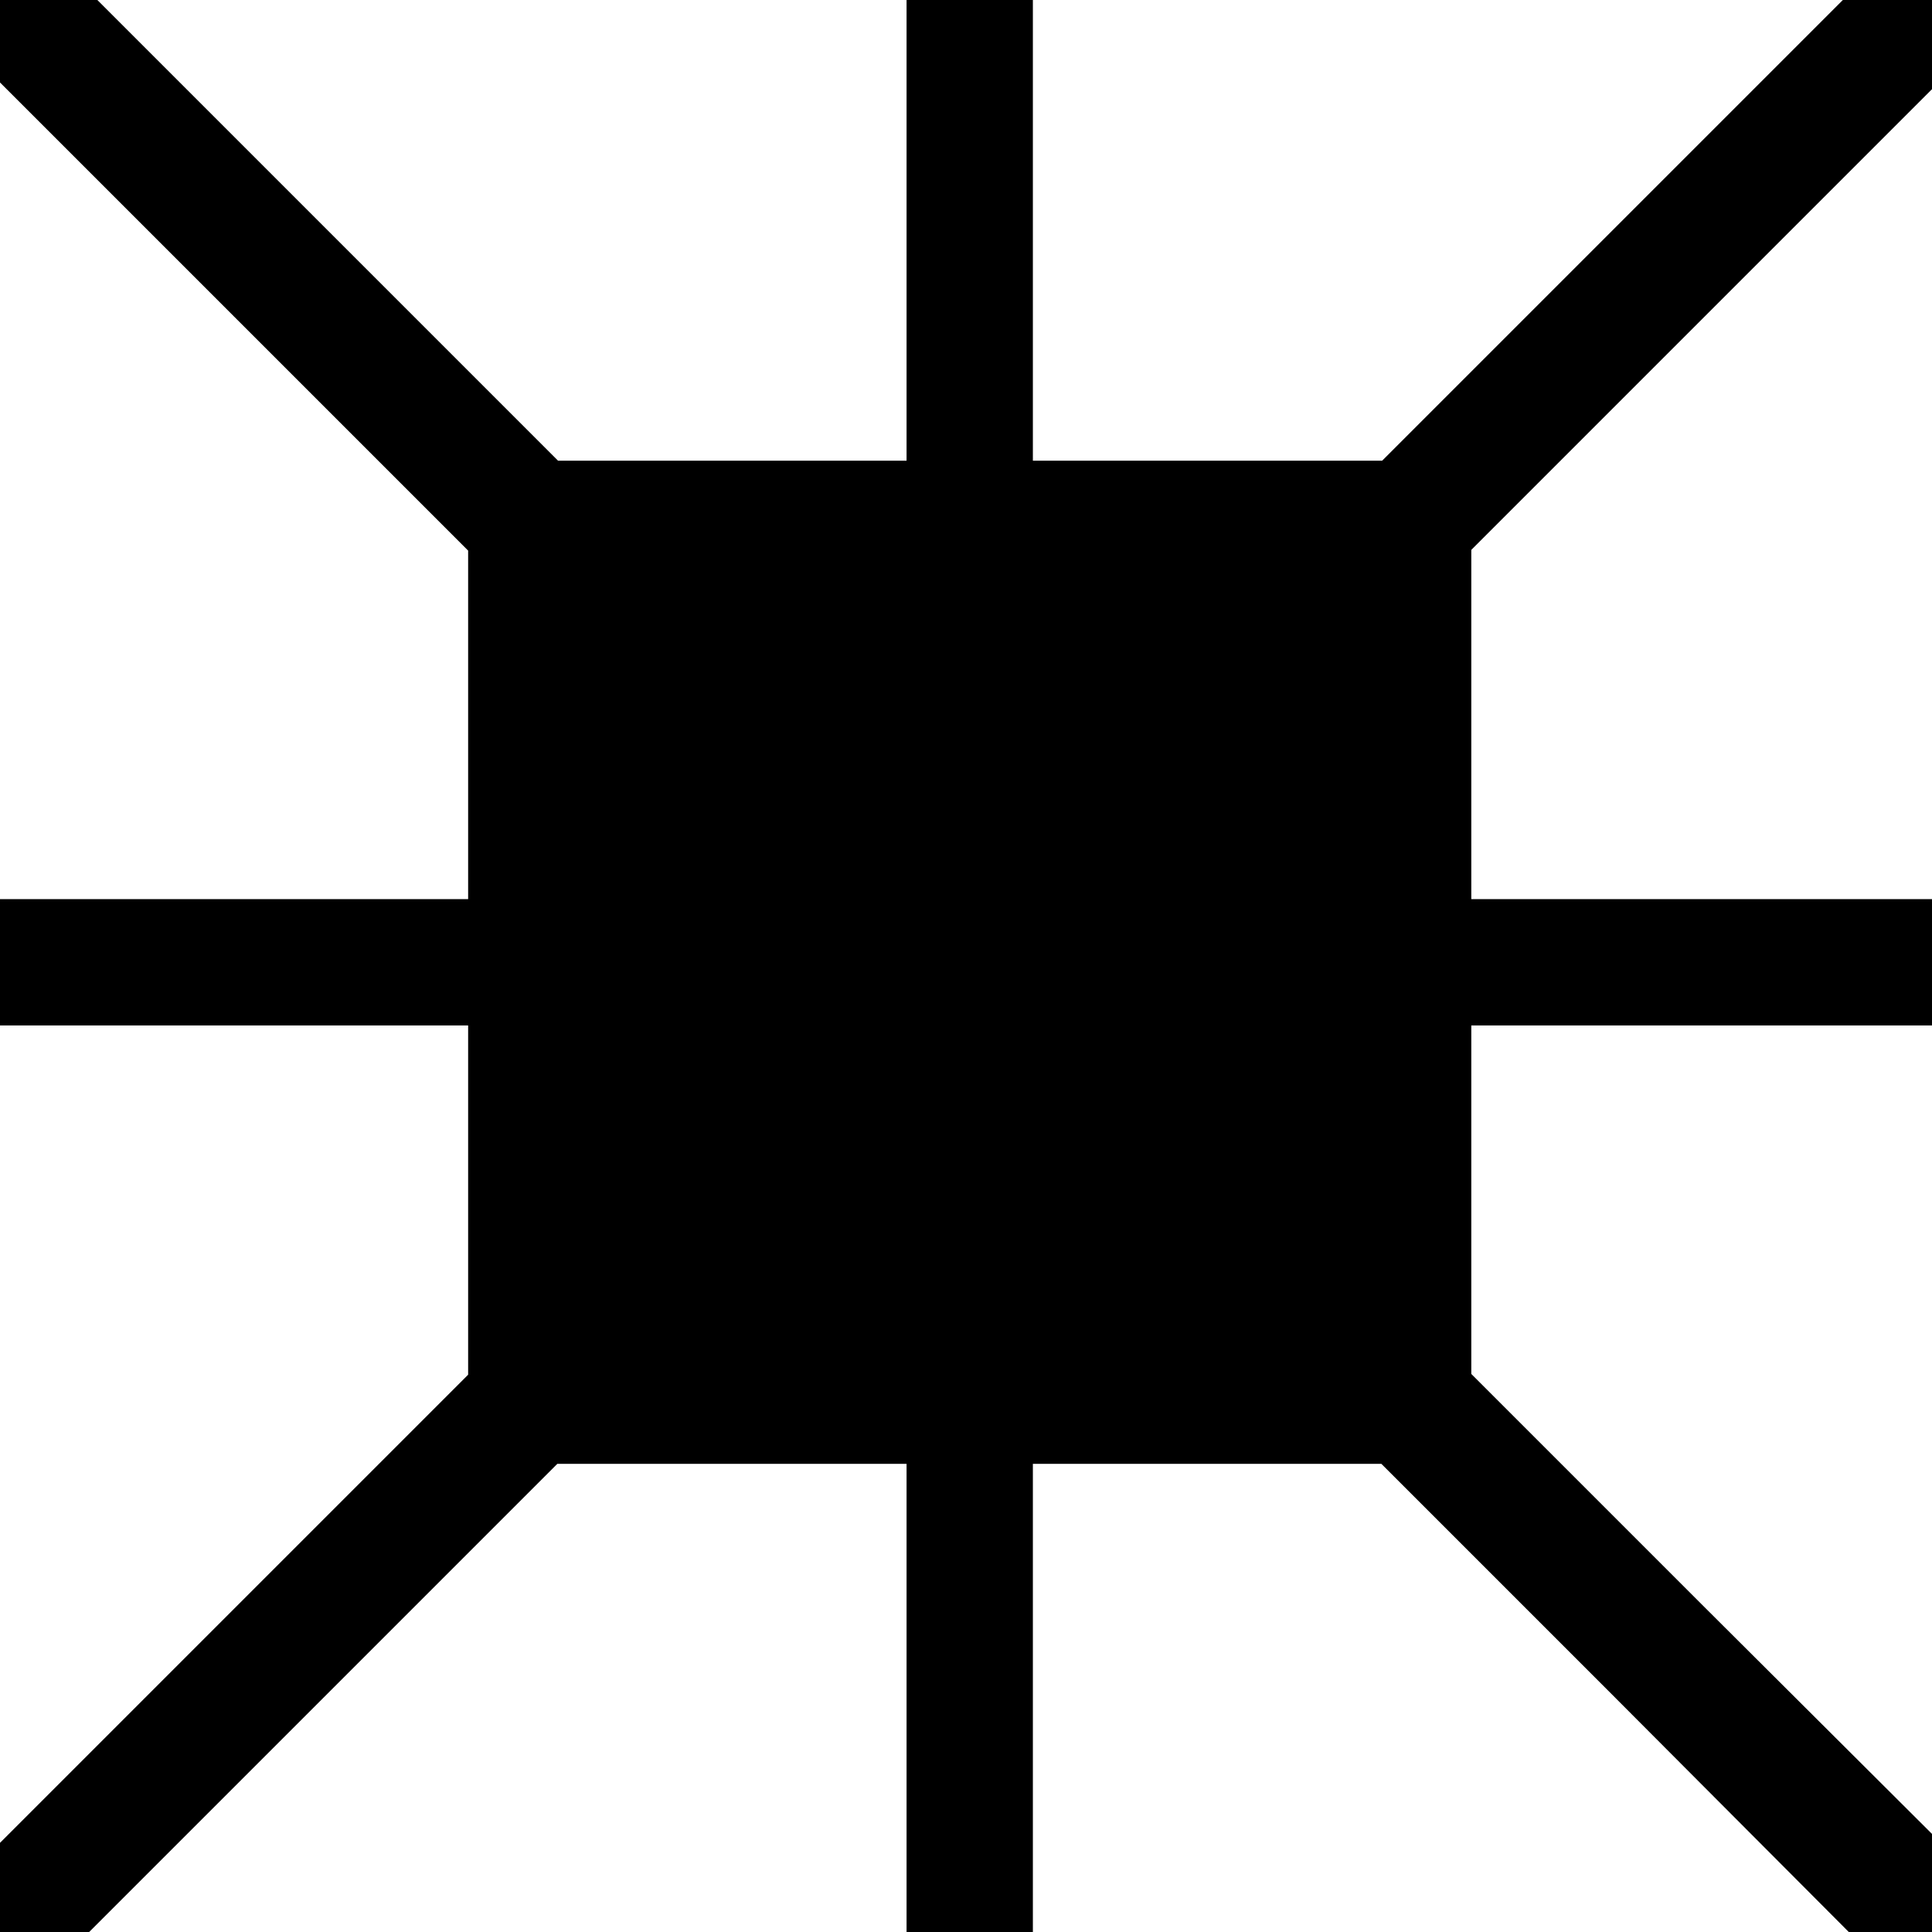
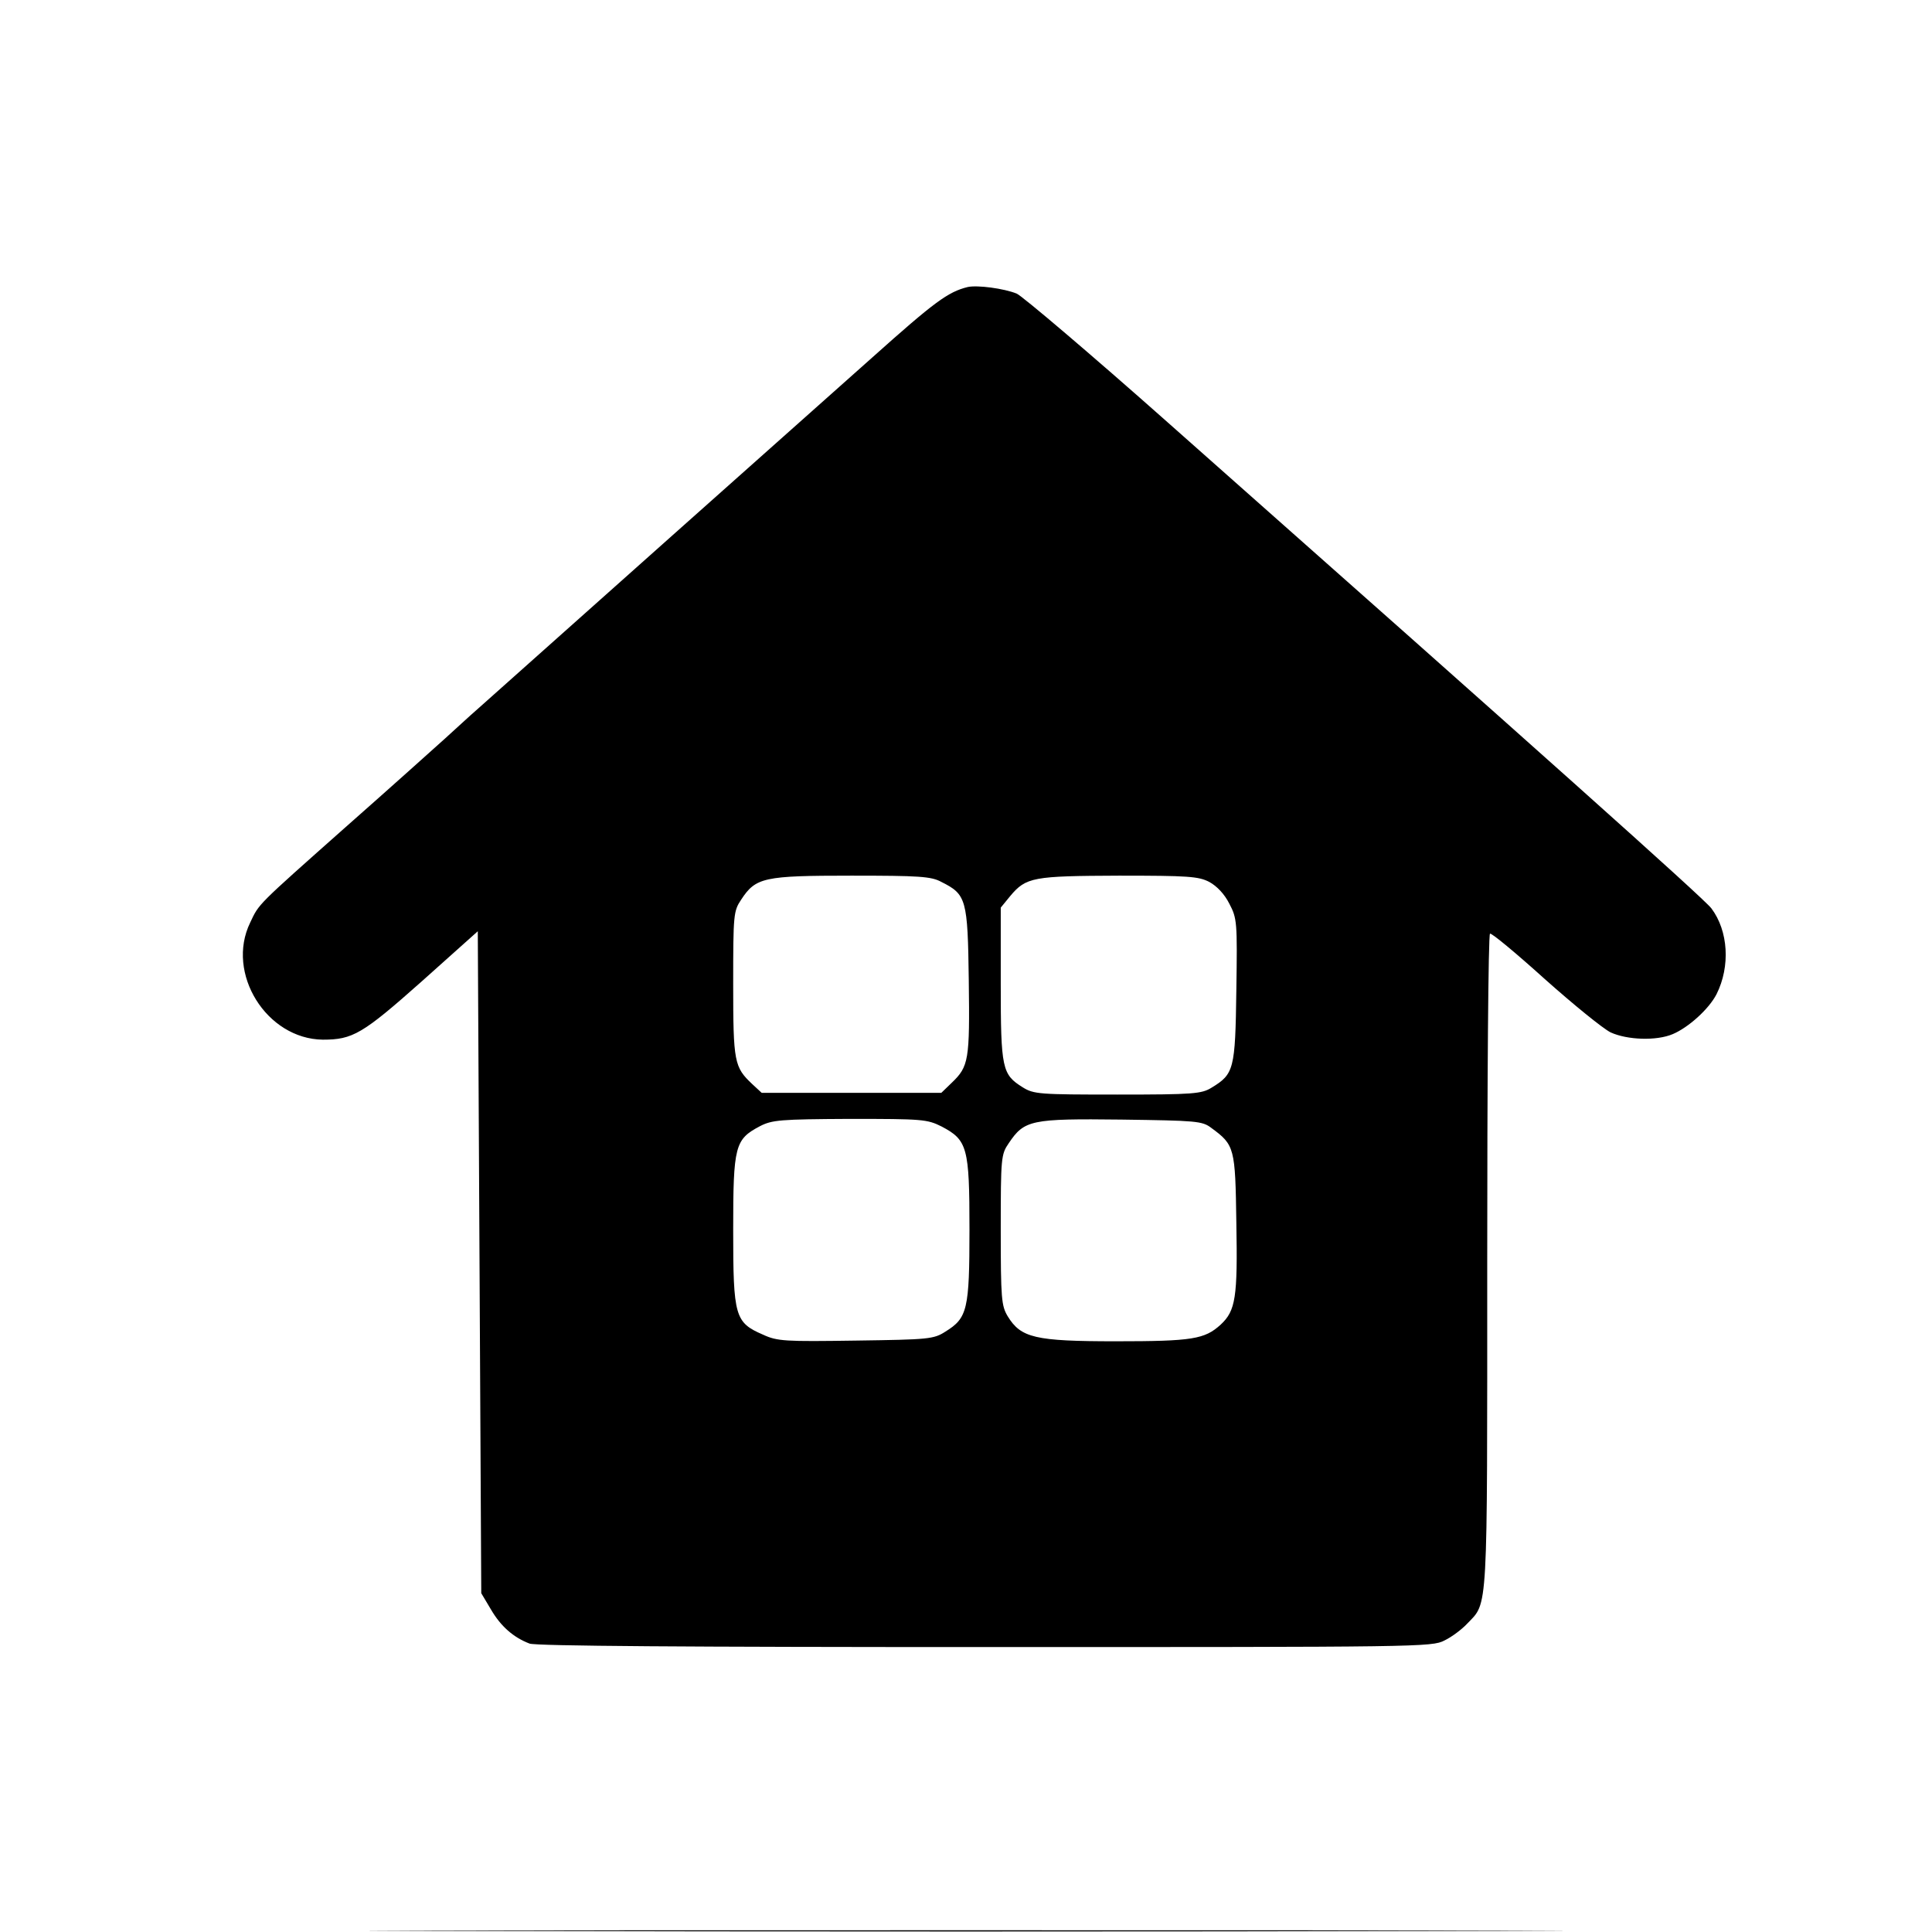
- <svg xmlns="http://www.w3.org/2000/svg" version="1.0" width="260pt" height="260pt" viewBox="0 0 260 260" preserveAspectRatio="xMidYMid meet">
-   <g transform="translate(0,260) scale(0.1,-0.1)" fill="#000000" stroke="none">
-     <path d="M0 2544 l0 -55 315 -315 315 -315 0 -235 0 -234 -315 0 -315 0 0 -85 0 -85 315 0 315 0 0 -235 0 -235 -315 -315 -315 -315 0 -60 0 -60 60 0 60 0 315 315 315 315 235 0 235 0 0 -315 0 -315 85 0 85 0 0 315 0 315 234 0 235 0 315 -315 314 -315 56 0 56 0 0 66 0 66 -310 309 -310 310 0 234 0 235 310 0 310 0 0 85 0 85 -310 0 -310 0 0 235 0 235 310 310 310 310 0 60 0 60 -60 0 -60 0 -310 -310 -310 -310 -235 0 -235 0 0 310 0 310 -85 0 -85 0 0 -310 0 -310 -234 0 -235 0 -310 310 -310 310 -65 0 -66 0 0 -56z" />
+ <svg xmlns="http://www.w3.org/2000/svg" version="1.0" width="556pt" height="556pt" viewBox="0 0 556 556" preserveAspectRatio="xMidYMid meet">
+   <g transform="translate(0,556) scale(0.1,-0.1)" fill="#000000" stroke="none">
+     <path d="M2785 4734 c-57 -14 -96 -43 -275 -203 -161 -143 -994 -885 -1135 -1011 -22 -19 -64 -58 -95 -86 -30 -27 -158 -142 -285 -254 -258 -229 -249 -220 -275 -275 -71 -146 47 -335 209 -337 86 0 114 16 285 168 l161 144 5 -953 5 -952 28 -47 c28 -48 64 -80 111 -98 18 -7 458 -10 1312 -10 1249 0 1285 0 1321 19 21 10 50 32 65 48 61 64 58 14 58 1042 0 517 3 942 8 944 4 3 75 -56 157 -130 83 -74 168 -143 190 -154 48 -22 132 -25 179 -5 45 19 104 72 126 115 40 80 34 182 -15 247 -22 29 -508 463 -1564 1398 -222 197 -419 364 -435 371 -37 15 -113 25 -141 19z m-76 -1712 c72 -36 76 -49 79 -284 3 -229 0 -247 -49 -294 l-30 -29 -259 0 -258 0 -27 25 c-52 49 -55 63 -55 288 0 201 1 210 23 243 42 64 65 69 317 69 194 0 230 -2 259 -18z m771 0 c22 -12 44 -35 58 -63 22 -42 23 -52 20 -249 -3 -228 -7 -241 -71 -280 -29 -18 -52 -20 -271 -20 -225 0 -241 1 -273 21 -59 37 -63 53 -63 298 l0 219 27 33 c46 55 66 58 313 59 199 0 229 -2 260 -18z m-770 -704 c74 -39 80 -60 80 -296 0 -231 -6 -255 -69 -294 -34 -22 -48 -23 -258 -26 -204 -3 -226 -2 -267 17 -81 35 -86 52 -86 301 0 243 5 261 77 299 35 18 58 20 258 21 210 0 223 -1 265 -22z m776 -4 c67 -49 69 -57 72 -272 4 -216 -2 -254 -45 -294 -46 -42 -81 -48 -302 -48 -233 0 -273 10 -311 72 -18 30 -20 50 -20 249 0 208 1 217 23 249 45 67 64 71 324 68 216 -3 233 -4 259 -24z" />
+     <path d="M1388 3 c765 -2 2019 -2 2785 0 765 1 139 2 -1393 2 -1532 0 -2158 -1 -1392 -2z" />
  </g>
</svg>
